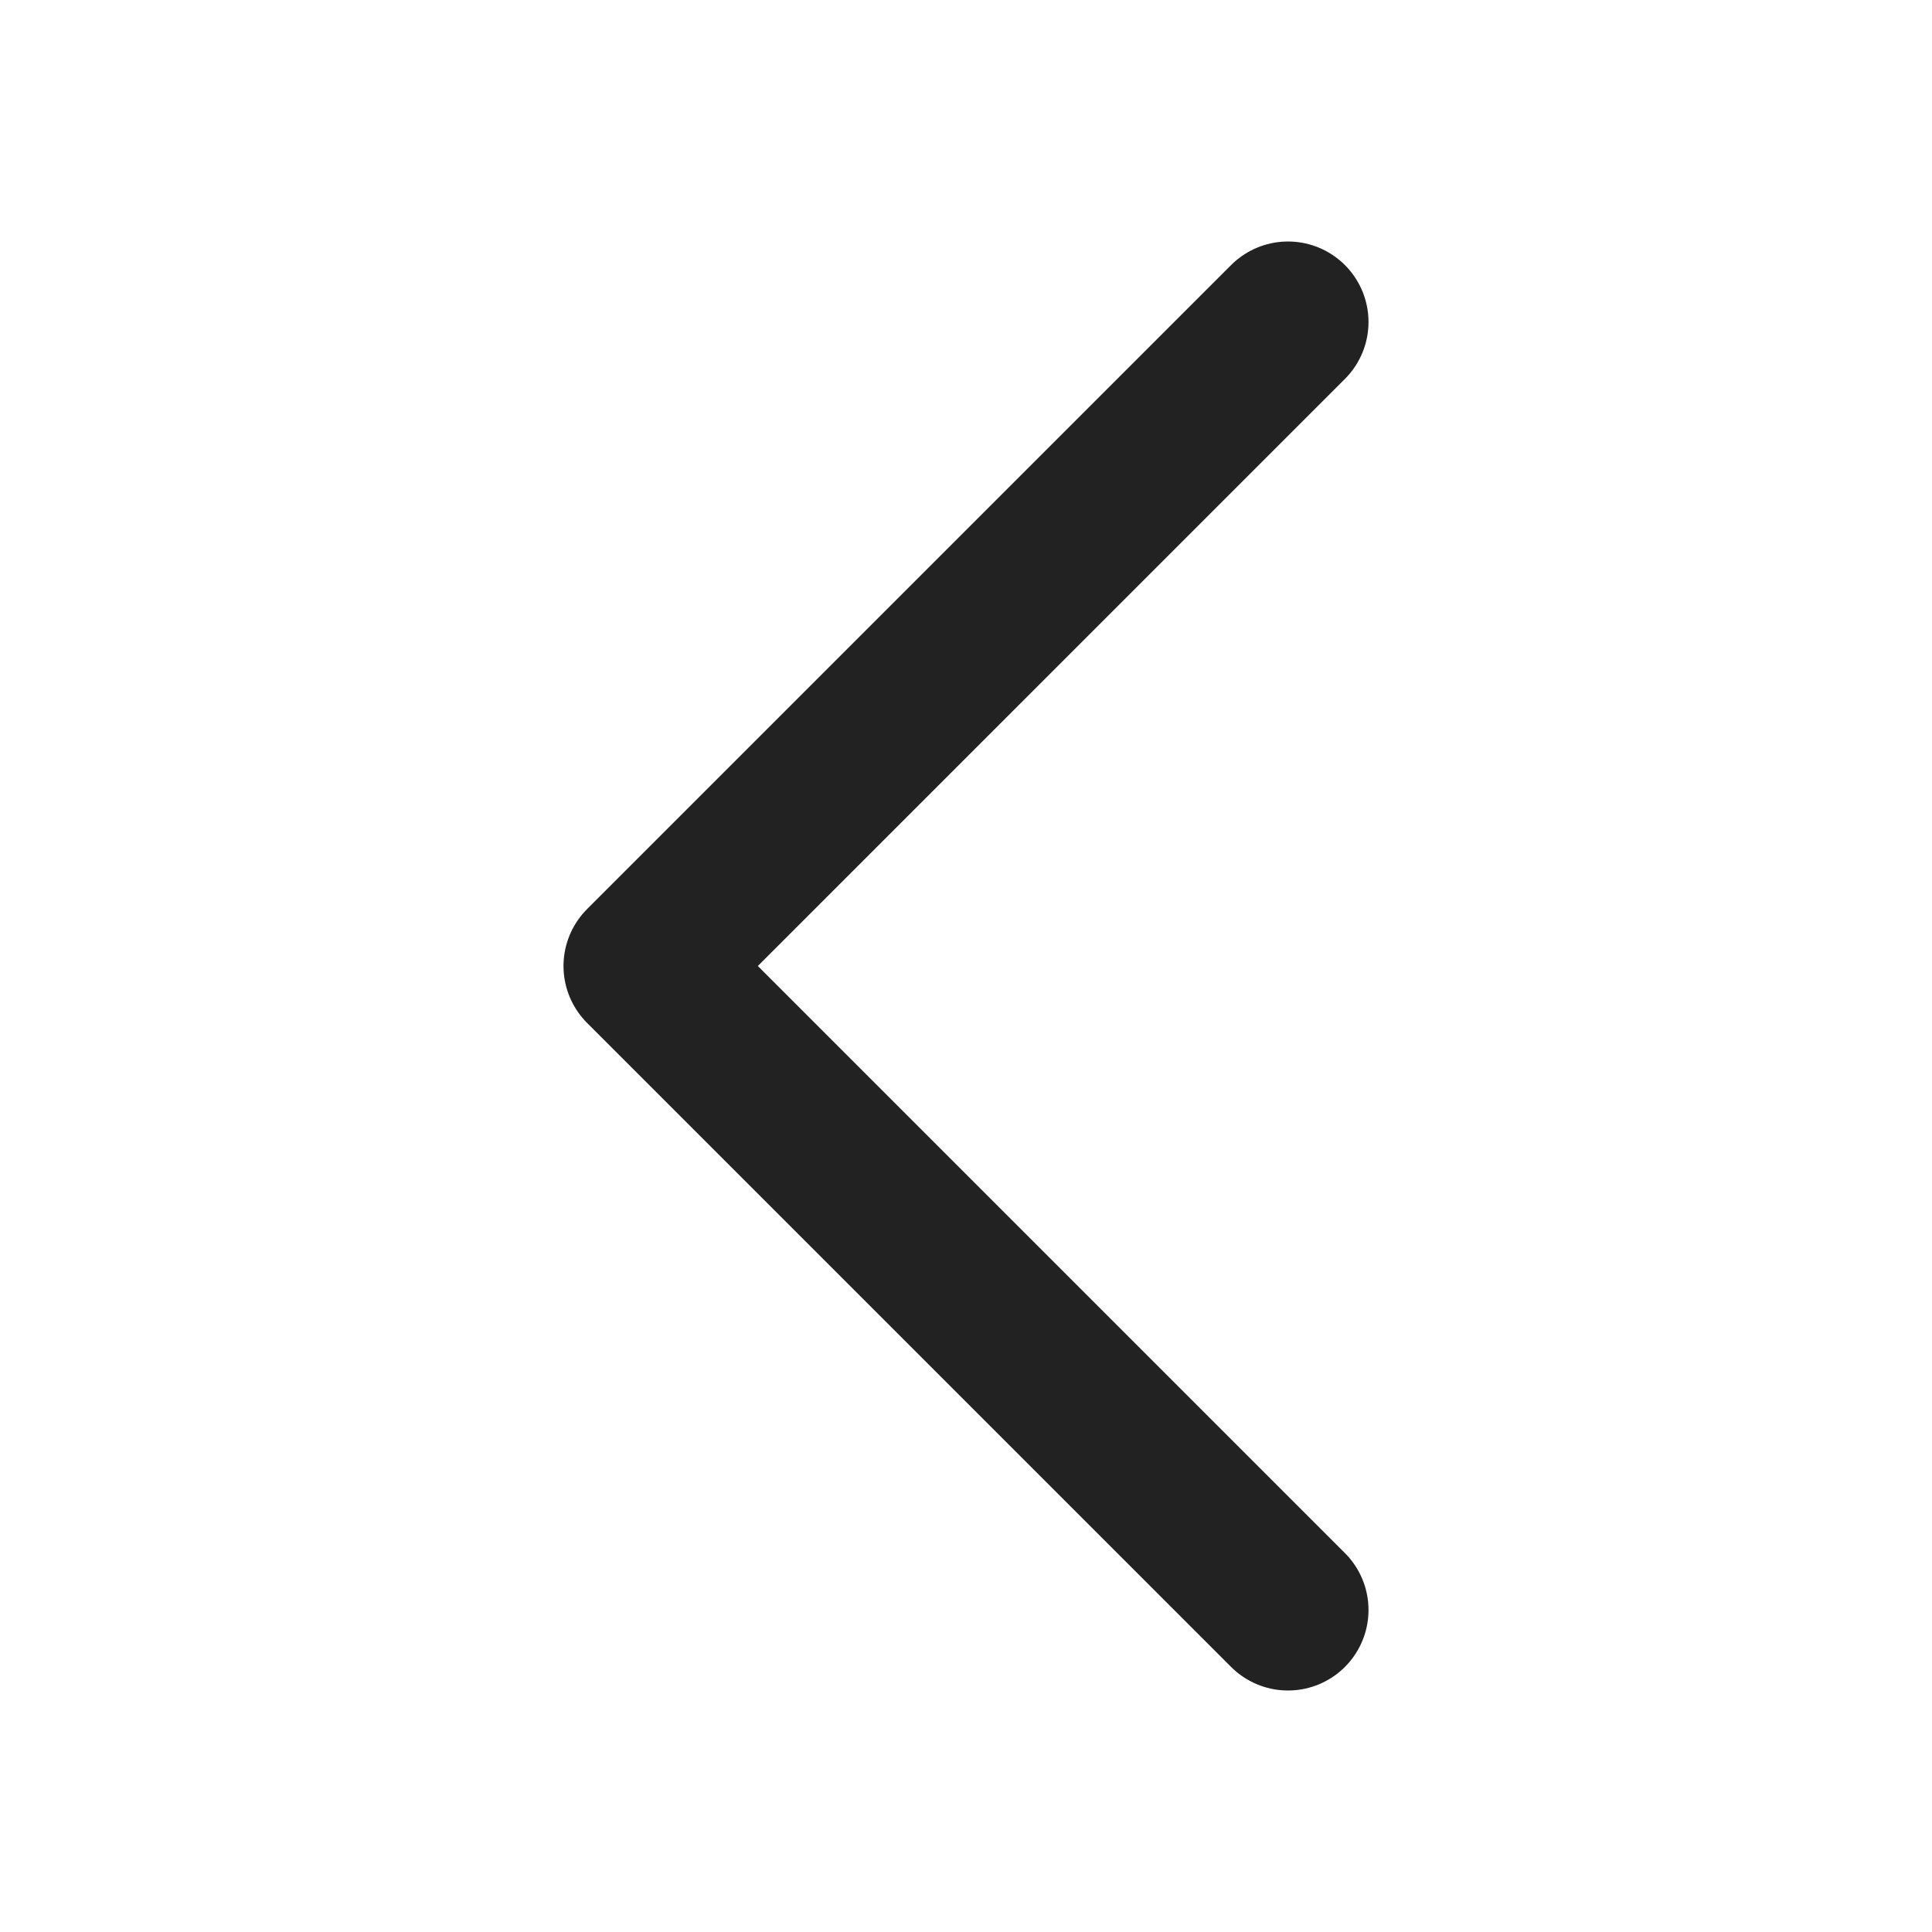
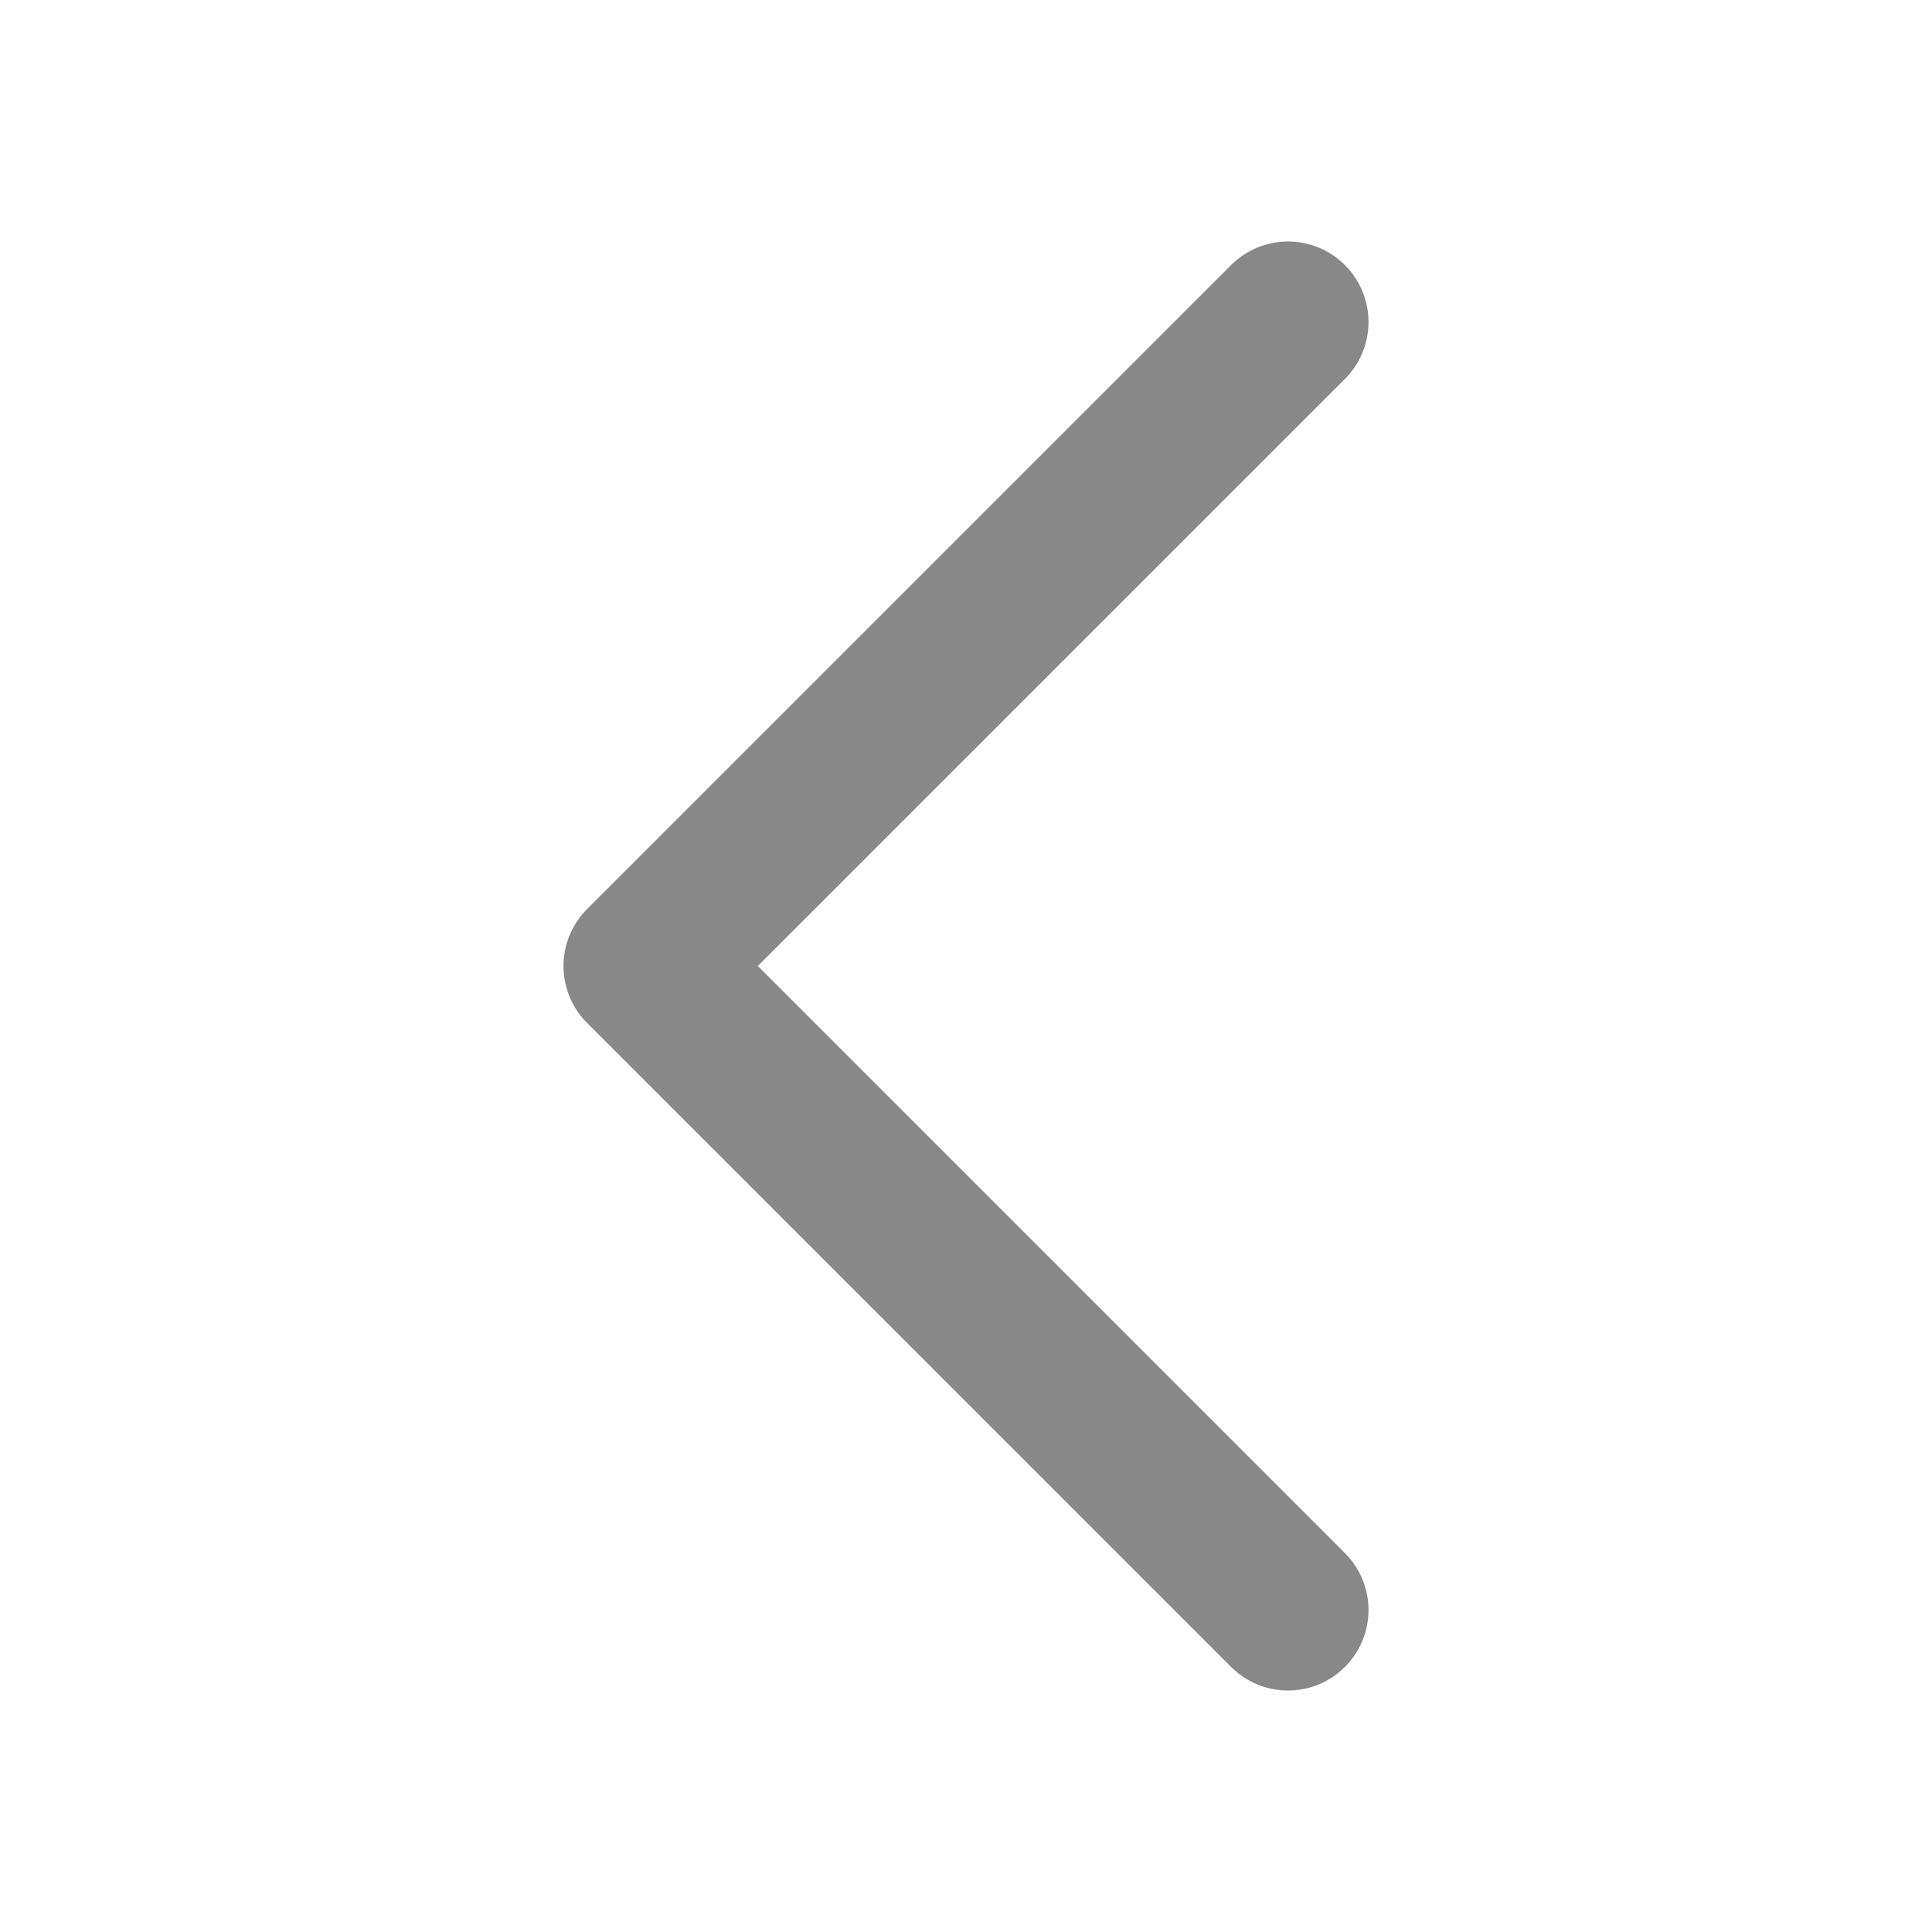
<svg xmlns="http://www.w3.org/2000/svg" width="24" height="24" viewBox="0 0 24 24" fill="none">
-   <path d="M16 20L8 12L16 4" stroke="#222222" stroke-width="2" stroke-linecap="round" stroke-linejoin="round" />
+   <path d="M16 20L8 12L16 4" stroke="#888888" stroke-width="2" stroke-linecap="round" stroke-linejoin="round" />
</svg>
